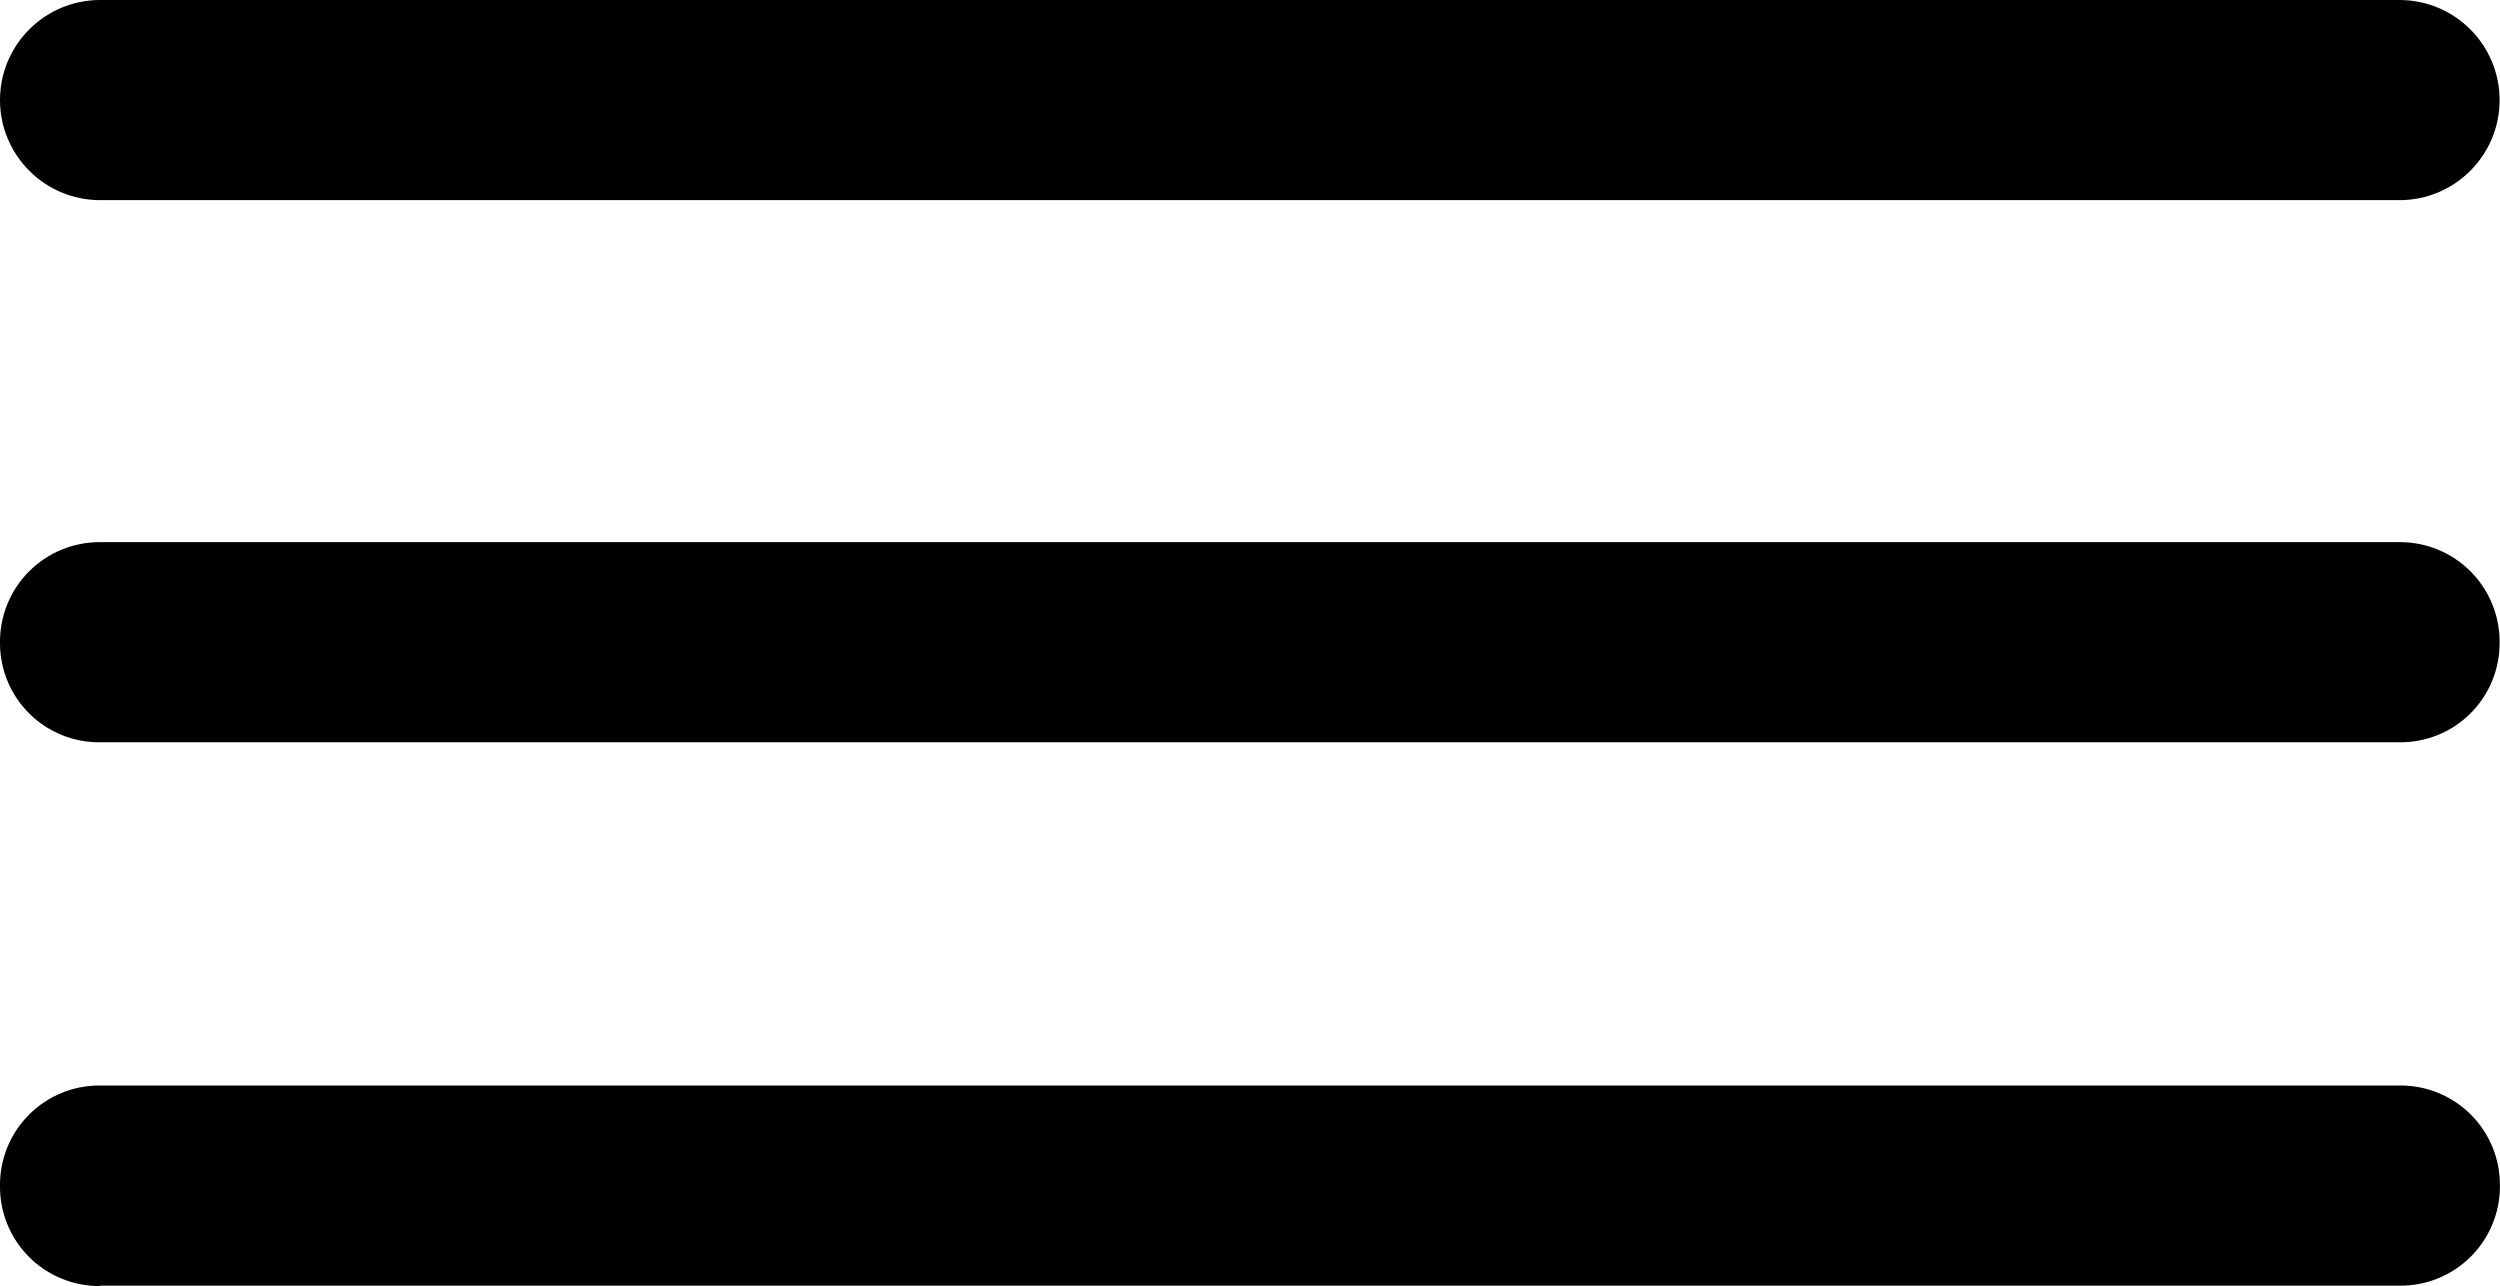
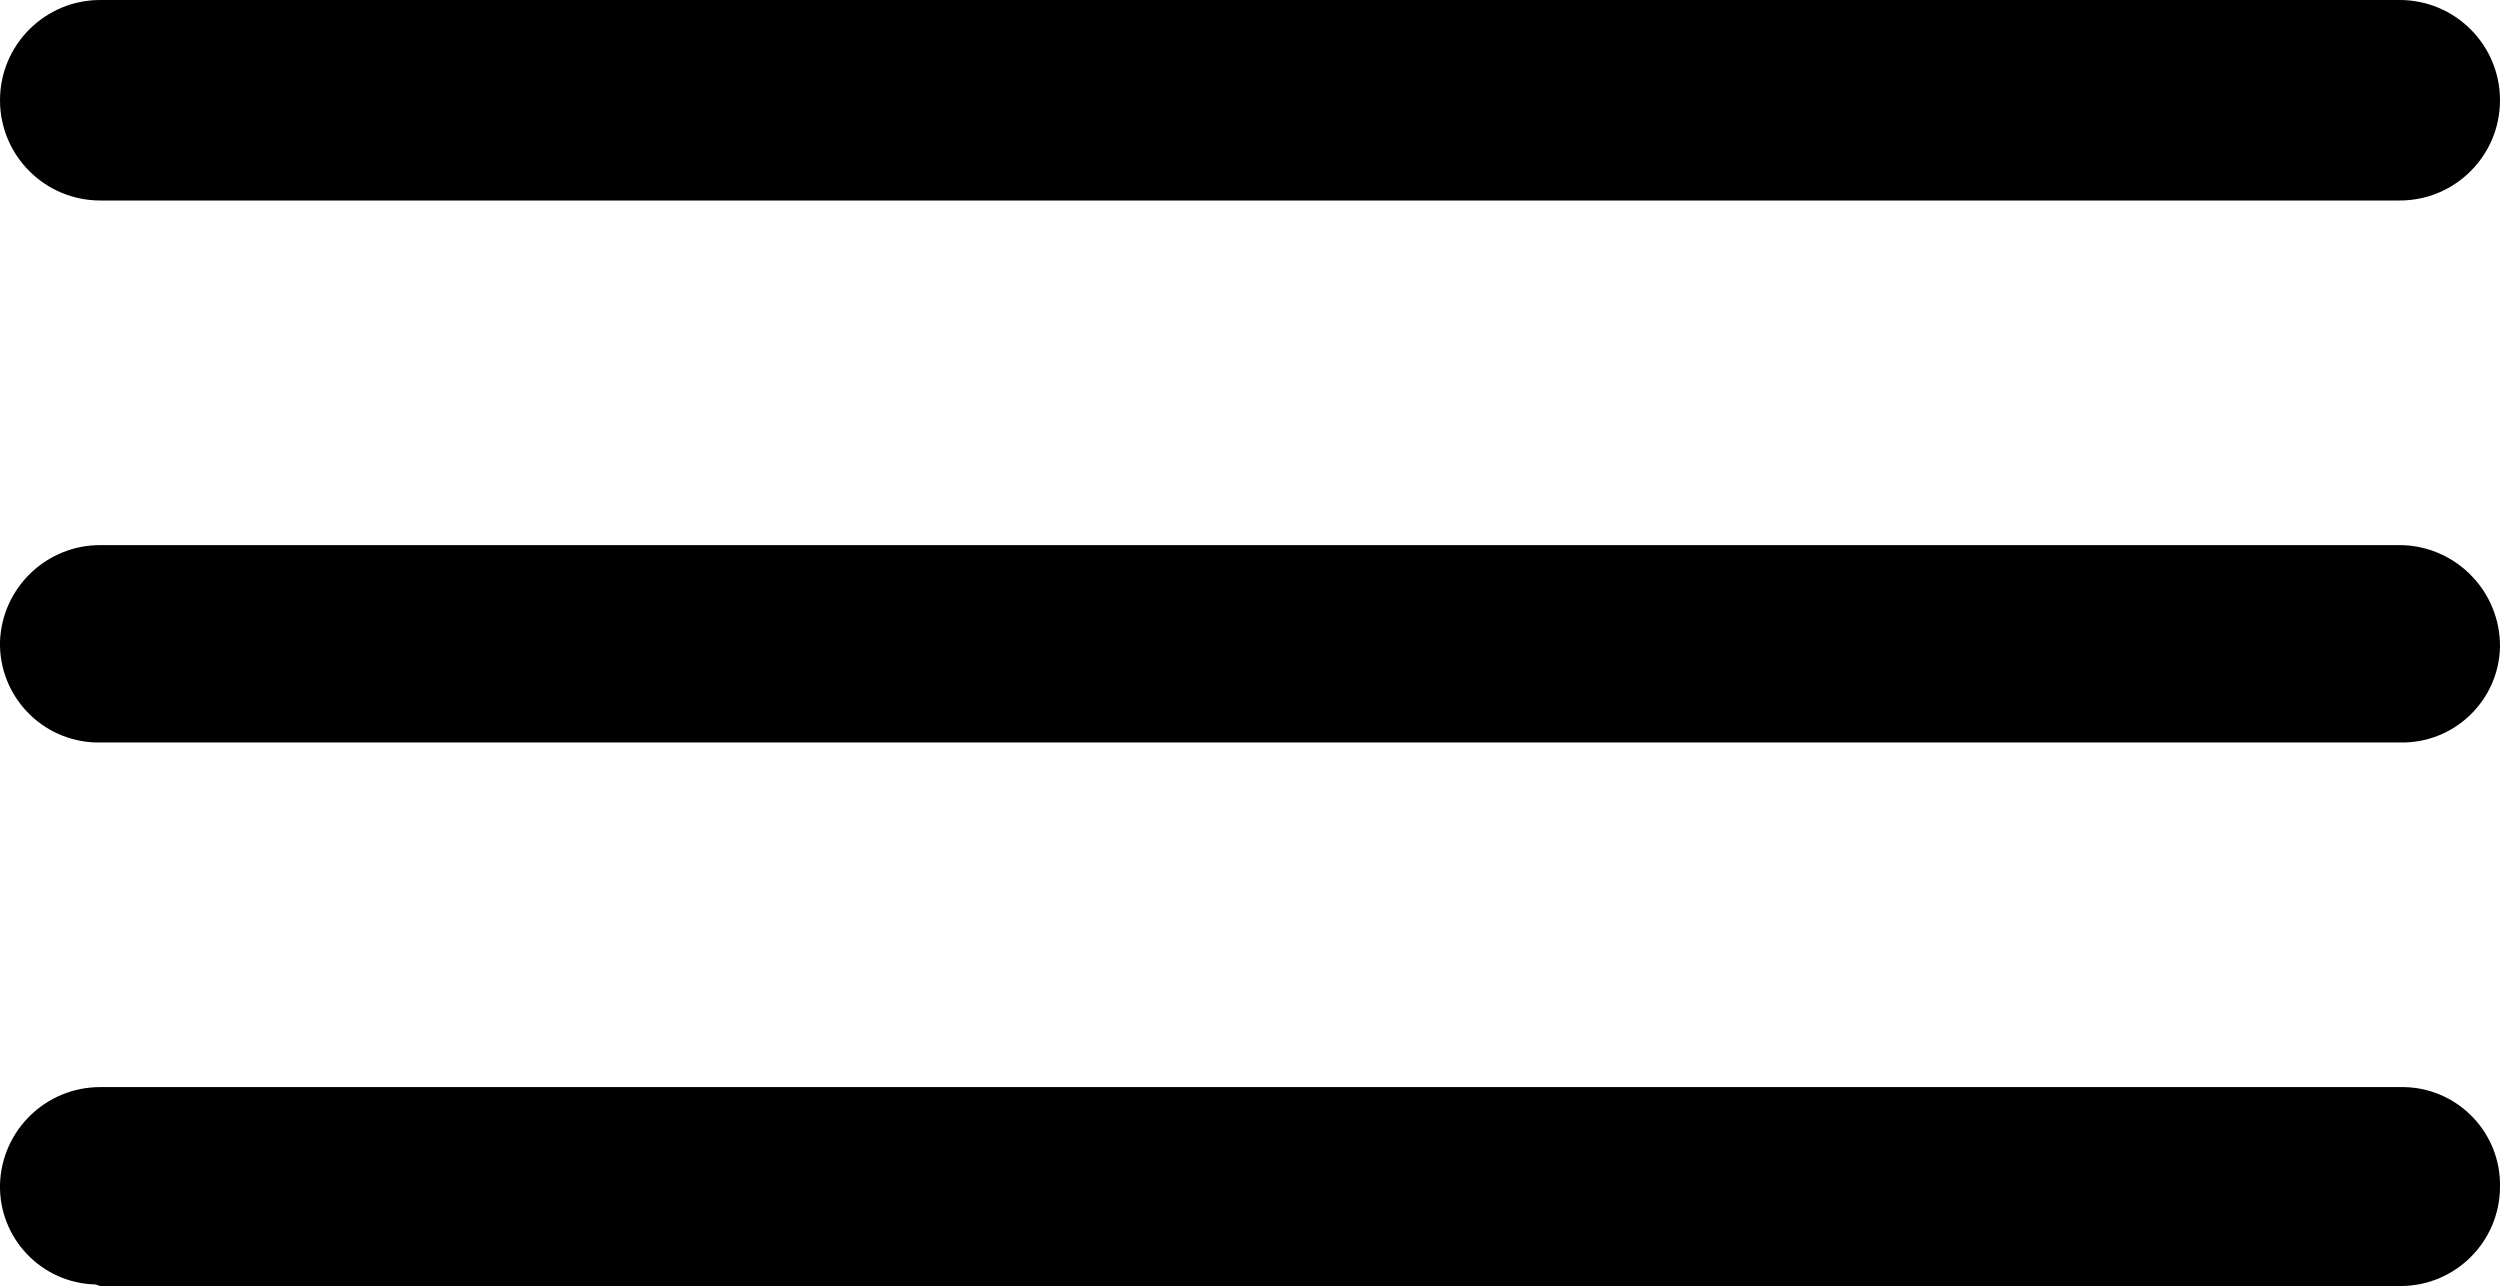
- <svg xmlns="http://www.w3.org/2000/svg" width="31.925" height="16.419" viewBox="0 0 31.925 16.419">
-   <path d="M-34.664-16.967H-5.3a1.279,1.279,0,0,0,1.278-1.278A1.279,1.279,0,0,0-5.3-19.523H-34.664a1.279,1.279,0,0,0-1.278,1.278A1.279,1.279,0,0,0-34.664-16.967Zm0,6.923H-5.3a1.265,1.265,0,0,0,1.278-1.262A1.272,1.272,0,0,0-5.3-12.6H-34.664a1.272,1.272,0,0,0-1.278,1.295A1.265,1.265,0,0,0-34.664-10.044Zm0,6.939H-5.3A1.268,1.268,0,0,0-4.018-4.383,1.268,1.268,0,0,0-5.3-5.661H-34.664a1.268,1.268,0,0,0-1.278,1.278A1.268,1.268,0,0,0-34.664-3.1Z" transform="translate(35.942 19.523)" fill="currentColor" />
+ <svg xmlns="http://www.w3.org/2000/svg" width="31.92" height="16.42" viewBox="0 0 31.92 16.42">
+   <path d="M1.28,2.56H30.64a1.28,1.28,0,1,0,0-2.56H1.28a1.28,1.28,0,0,0,0,2.56Zm0,6.92H30.64a1.25,1.25,0,0,0,1.28-1.22v0h0a1.29,1.29,0,0,0-1.25-1.3H1.28A1.28,1.28,0,0,0,0,8.19H0A1.26,1.26,0,0,0,1.23,9.48h.05Zm0,6.94H30.64a1.27,1.27,0,0,0,1.28-1.26h0a1.25,1.25,0,0,0-1.22-1.28H1.28A1.28,1.28,0,0,0,0,15.12H0A1.25,1.25,0,0,0,1.22,16.4h0Z" transform="translate(0 0)" />
</svg>
